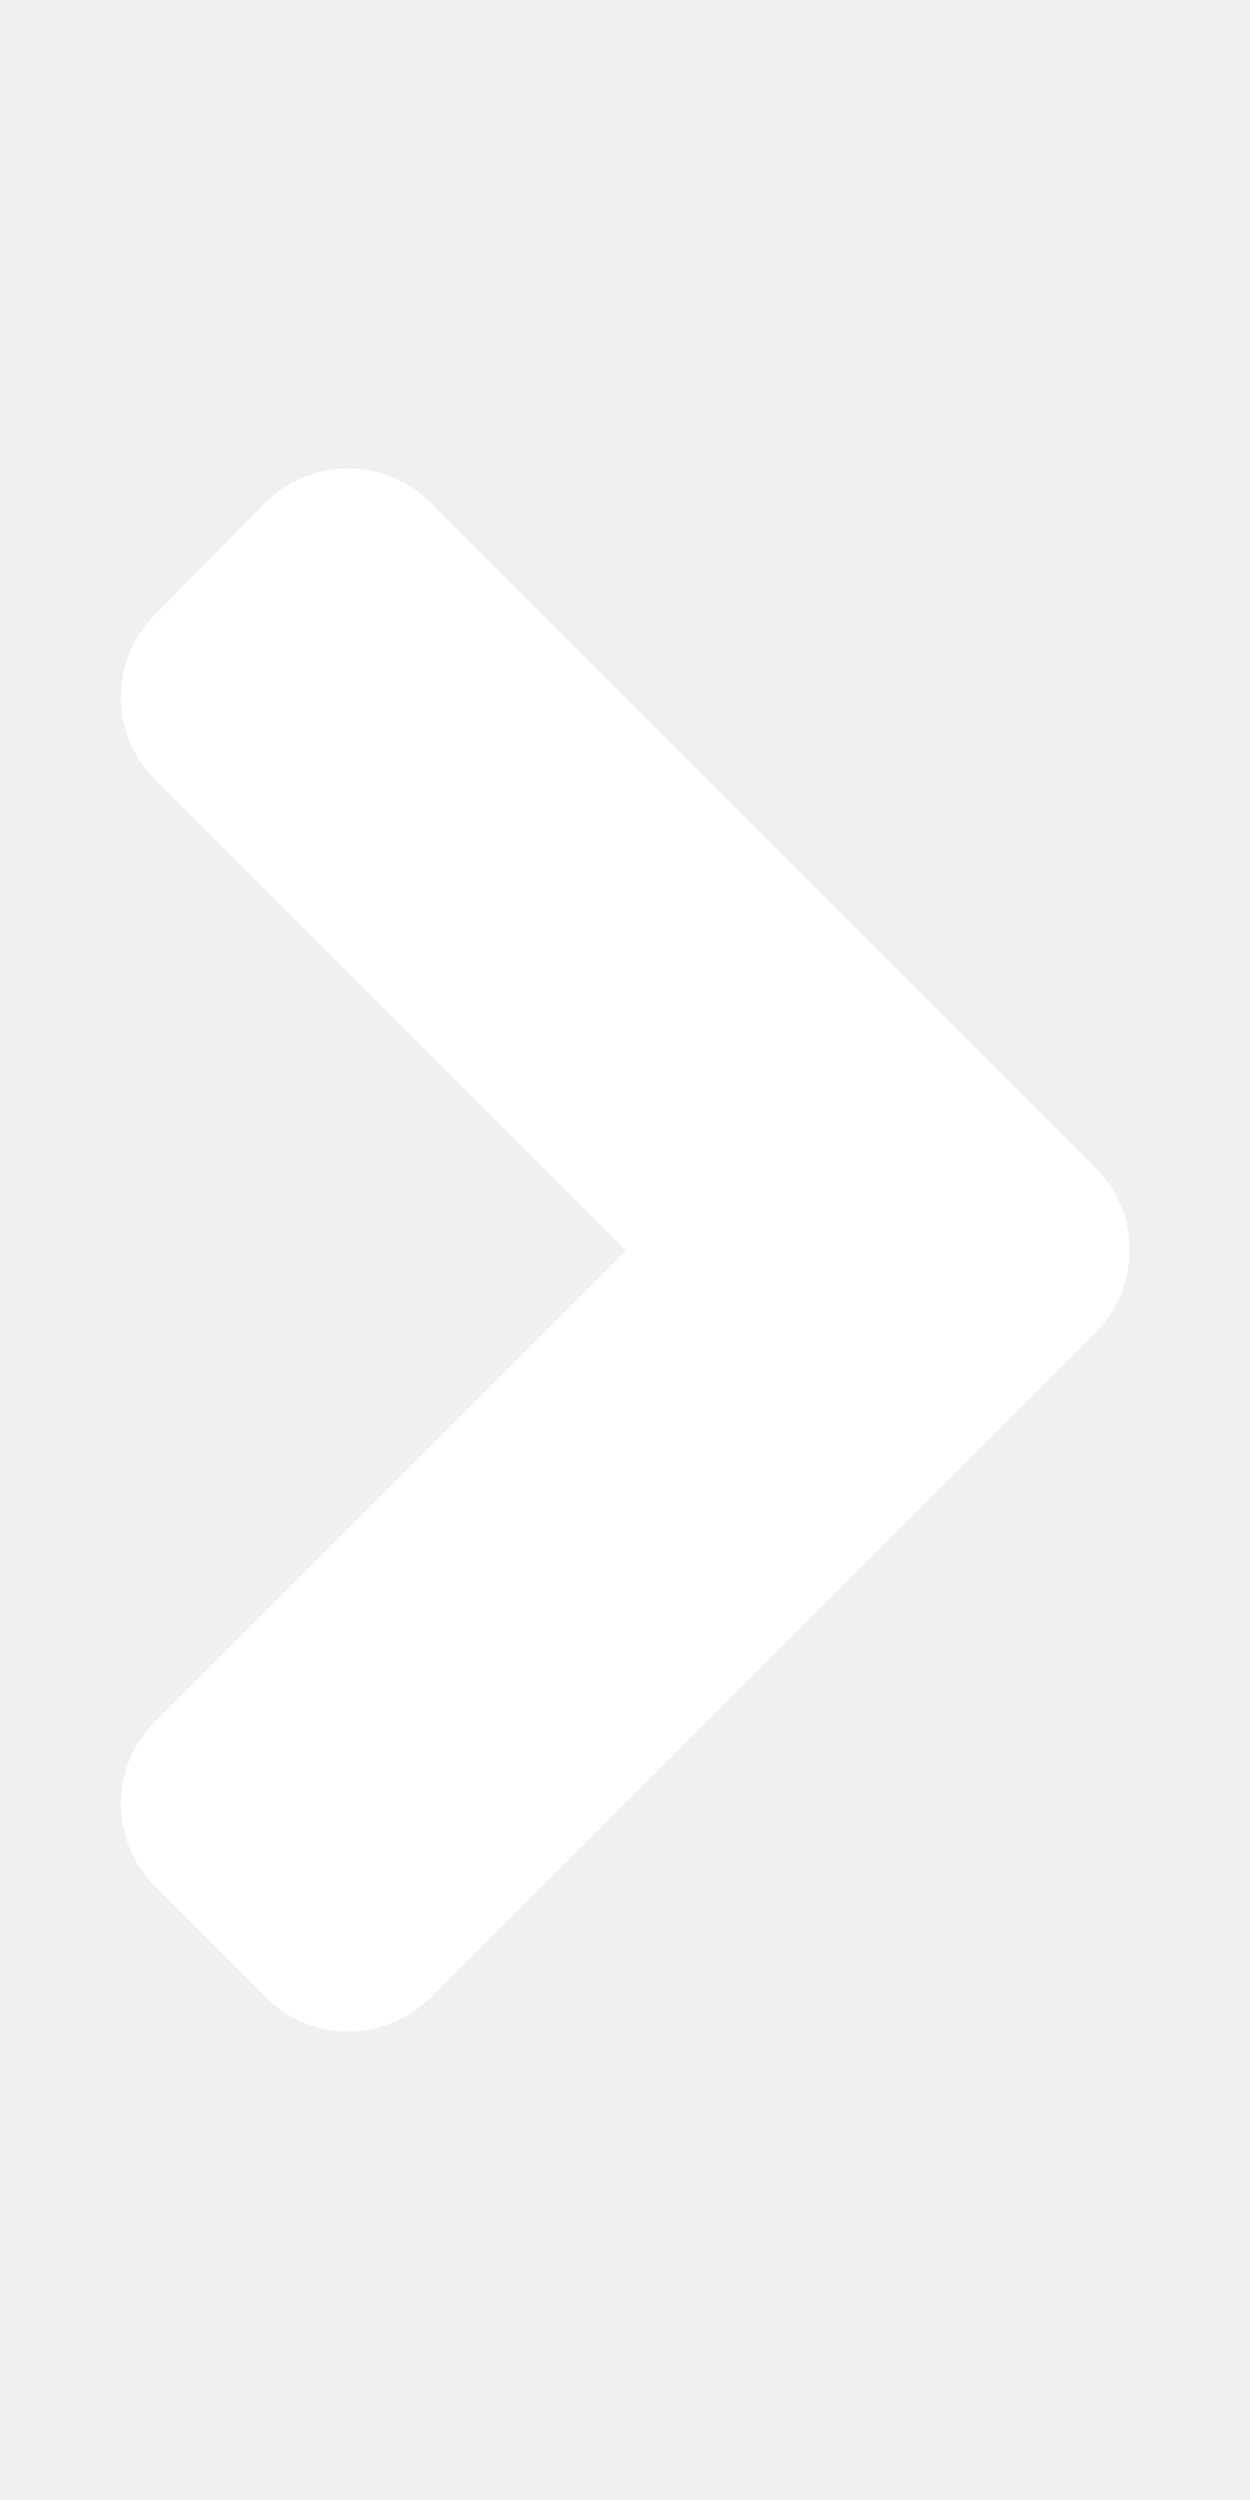
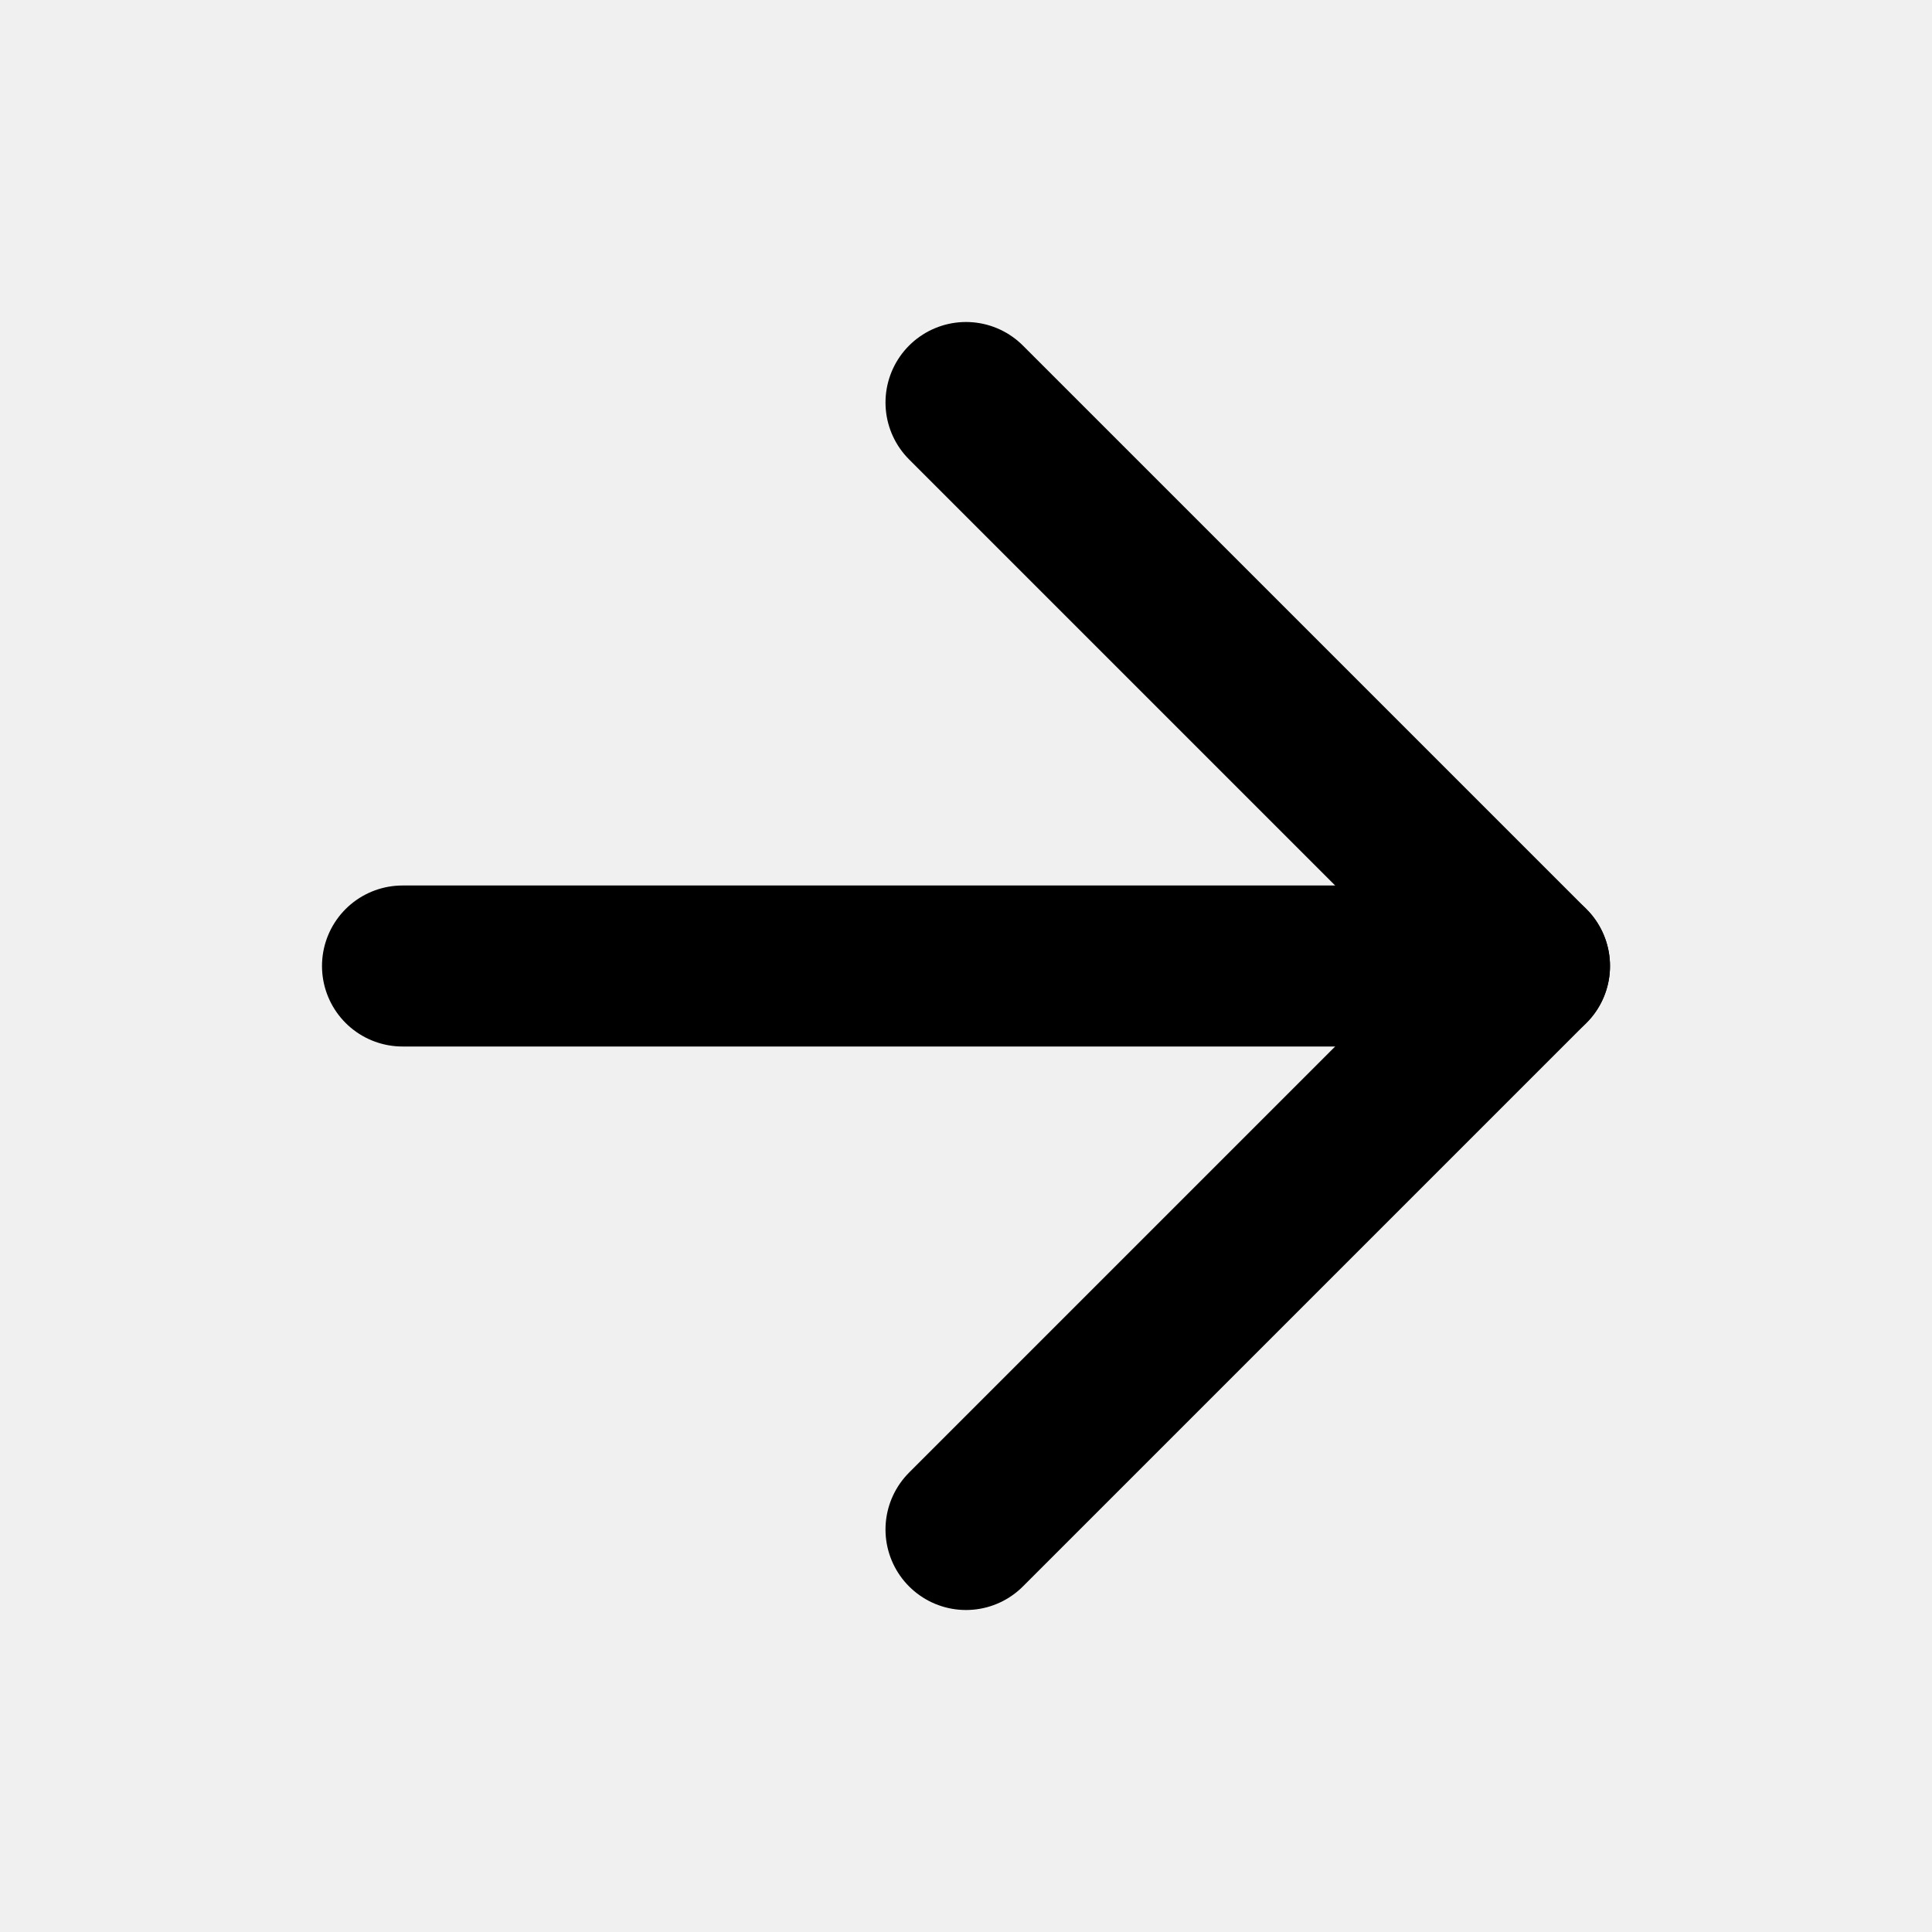
- <svg xmlns="http://www.w3.org/2000/svg" aria-hidden="true" data-prefix="fas" data-icon="angle-right" role="img" viewBox="0 0 256 512" class="svg-inline--fa fa-angle-right fa-w-8 fa-3x">
-   <path fill="#fff" d="M224.3 273l-136 136c-9.4 9.4-24.6 9.4-33.9 0l-22.6-22.6c-9.4-9.4-9.4-24.6 0-33.9l96.4-96.4-96.4-96.4c-9.4-9.4-9.4-24.6 0-33.9L54.3 103c9.4-9.4 24.6-9.4 33.9 0l136 136c9.5 9.4 9.5 24.6.1 34z" class="" />
+ <svg xmlns="http://www.w3.org/2000/svg" width="24" height="24" viewBox="0 0 24 24" fill="none" stroke="currentColor" stroke-width="2" stroke-linecap="round" stroke-linejoin="round" class="feather feather-arrow-right">
+   <line x1="5" y1="12" x2="19" y2="12" />
+   <polyline points="12 5 19 12 12 19" />
</svg>
